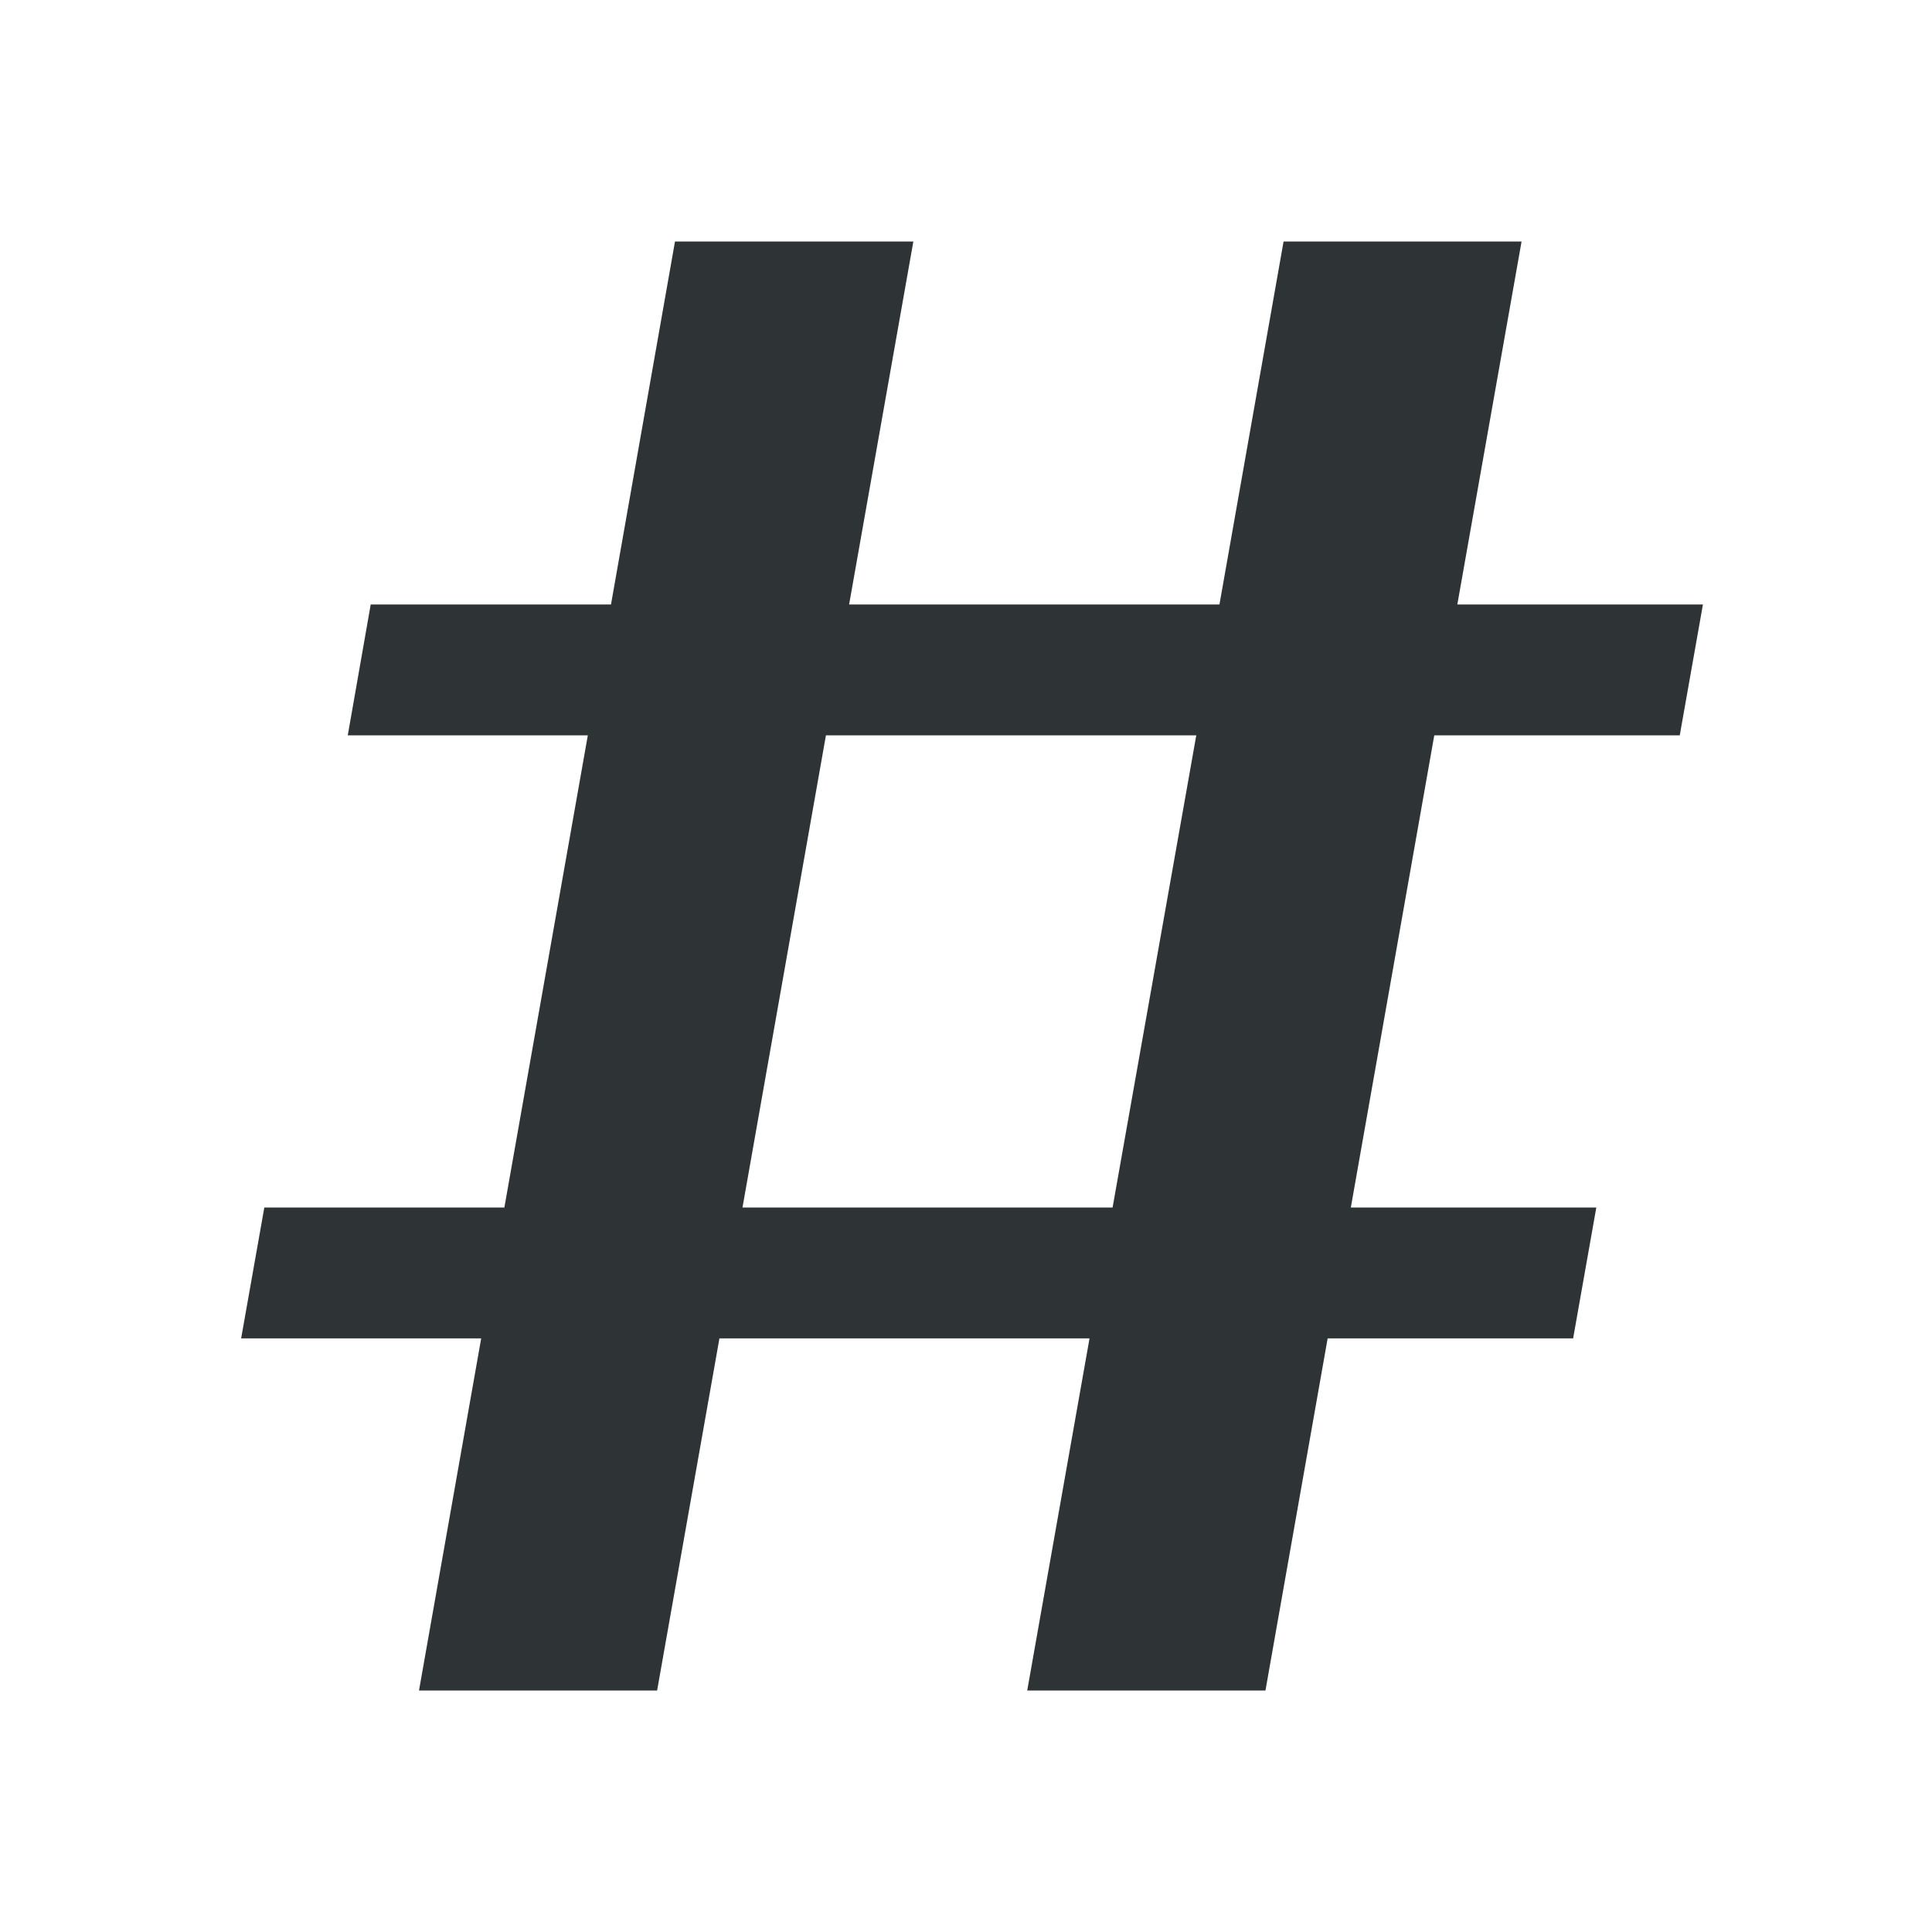
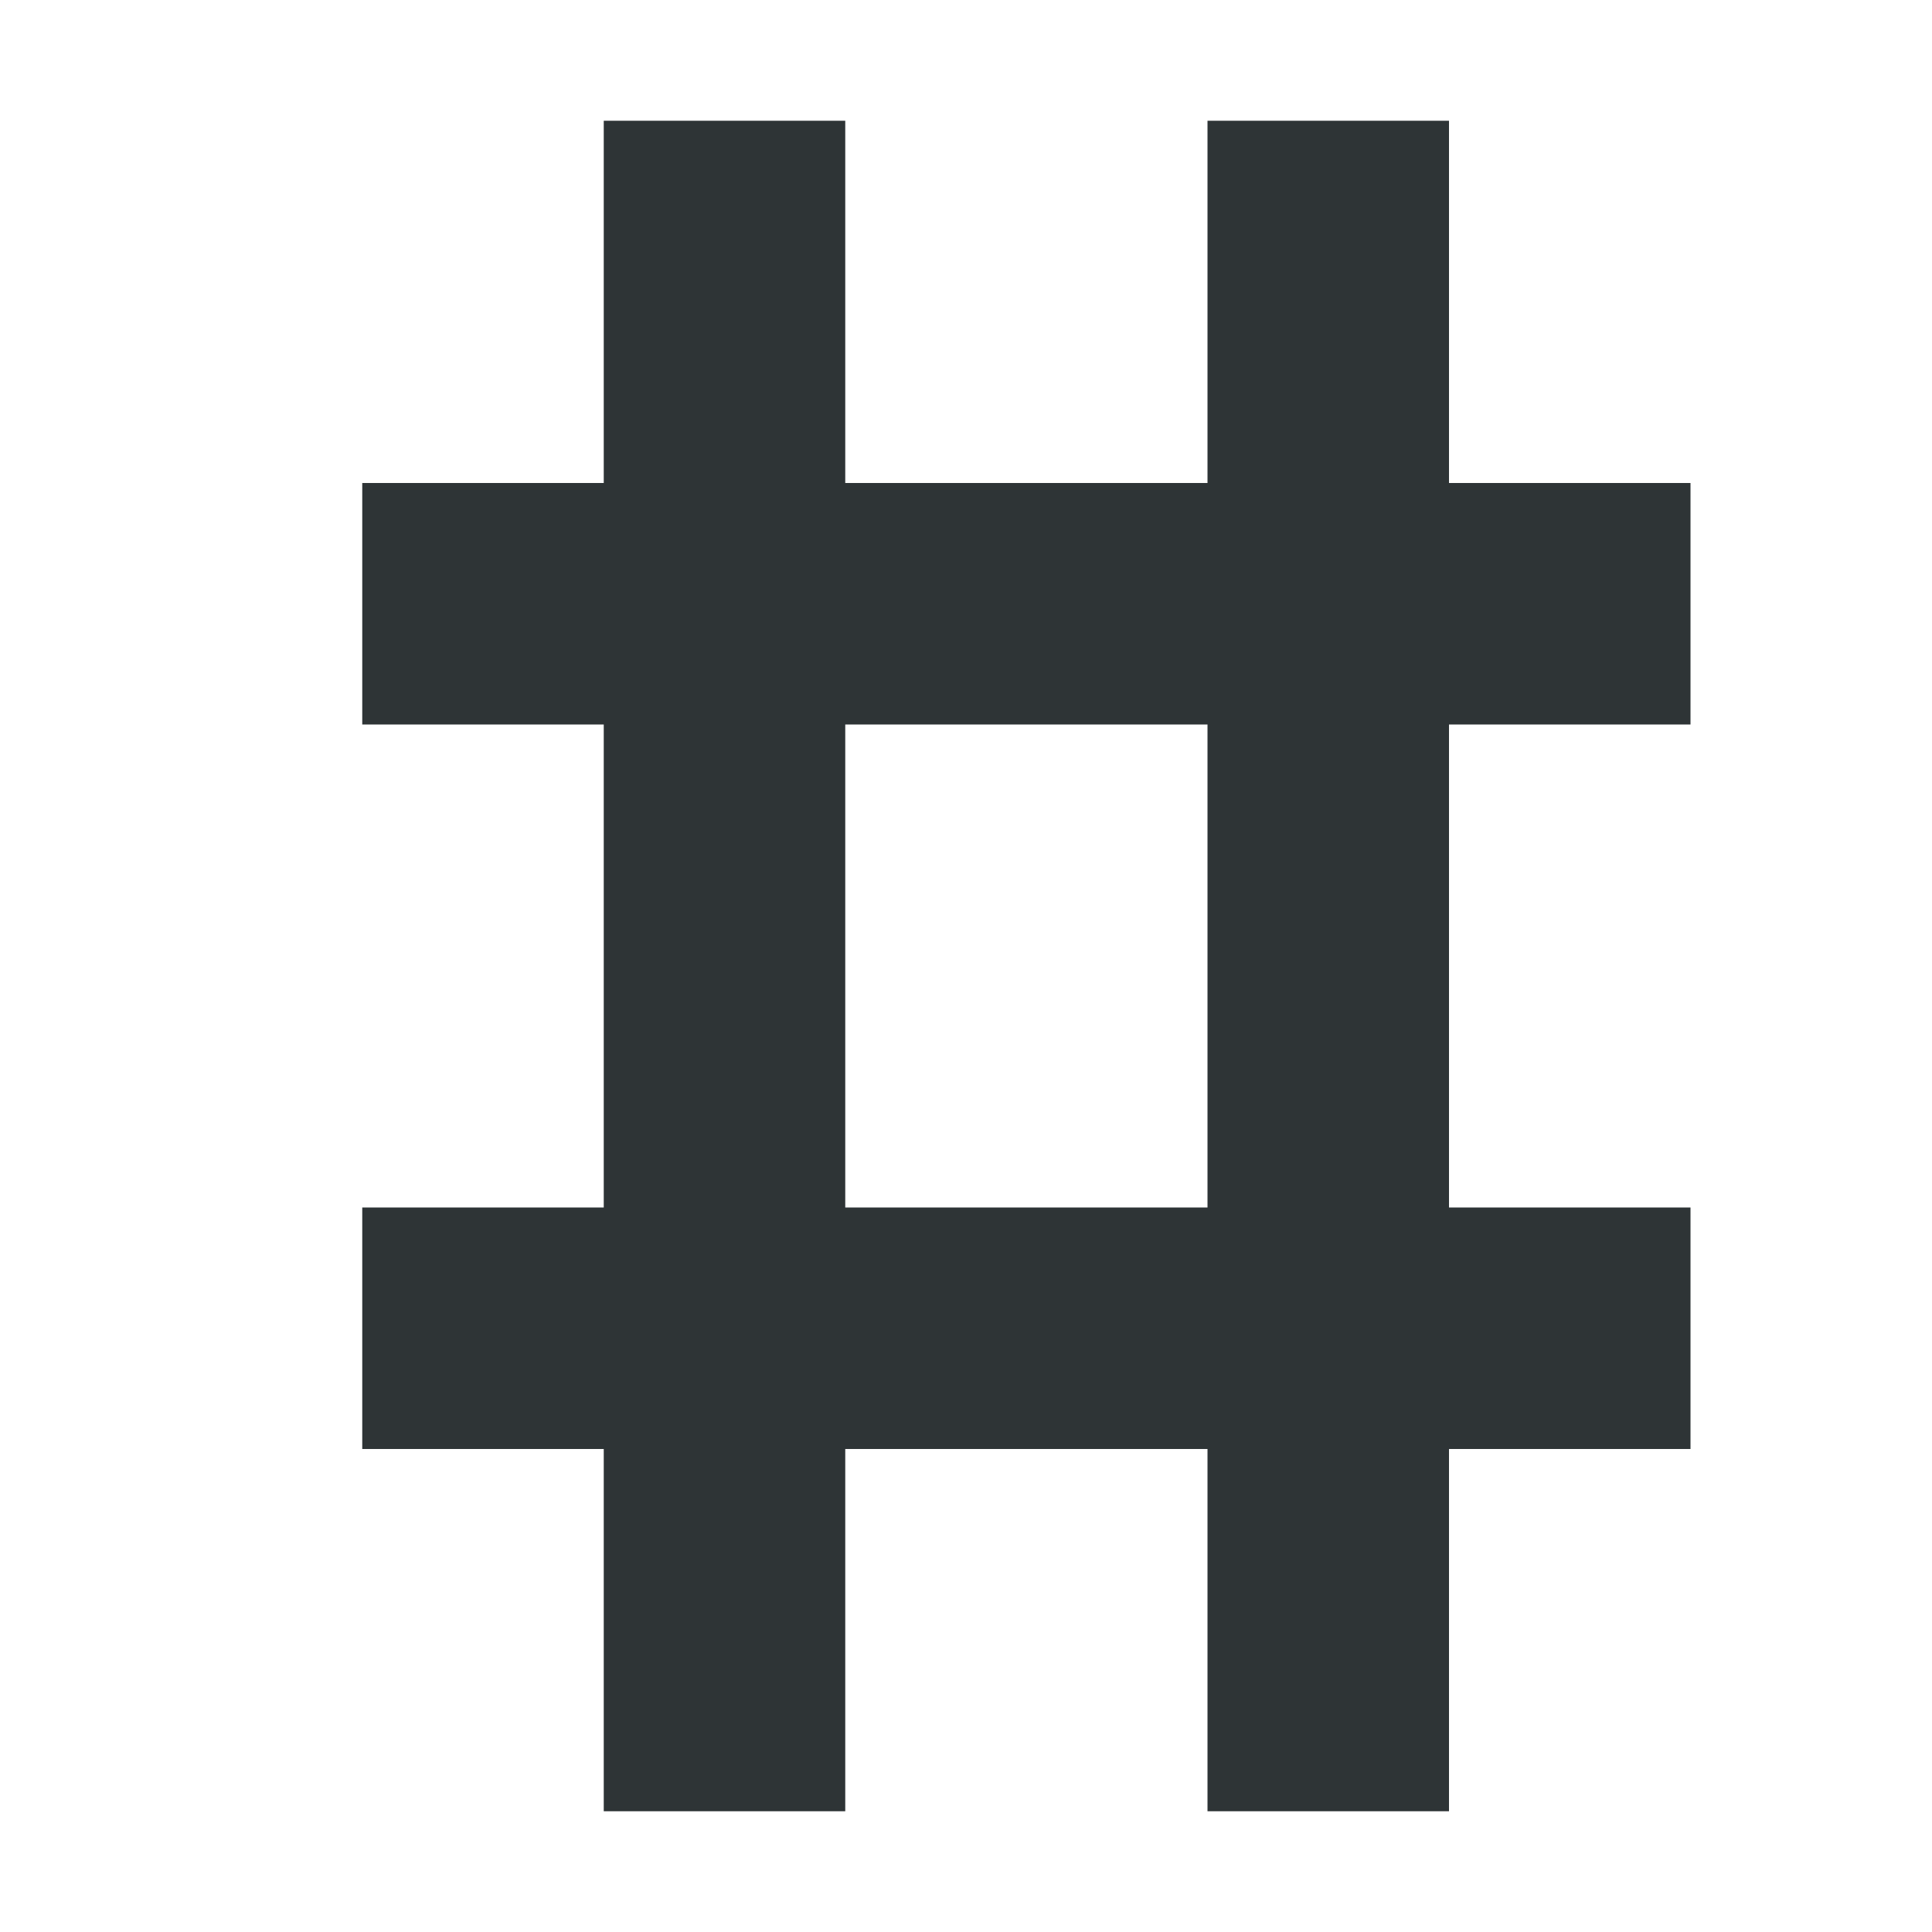
<svg xmlns="http://www.w3.org/2000/svg" width="16" height="16">
-   <path d="M5.59 2l-.53 3.006H3.07L2.88 6.09h1.988L4.177 10H2.189l-.192 1.084h1.988L3.47 14h1.972l.516-2.916h3.065L8.507 14h1.973l.515-2.916h2.033L13.22 10h-2.033l.691-3.91h2.033l.192-1.084h-2.034L12.601 2H10.63l-.531 3.006H7.032L7.564 2zm1.25 4.09h3.067L9.214 10H6.149z" color="#000" overflow="visible" fill="#2e3436" />
+   <path d="M5 1v3H3v2h2v4H3v2h2v3h2v-3h3v3h2v-3h2v-2h-2V6h2V4h-2V1h-2v3H7V1zm2 5h3v4H7z" color="#000" overflow="visible" fill="#2e3436" />
</svg>
